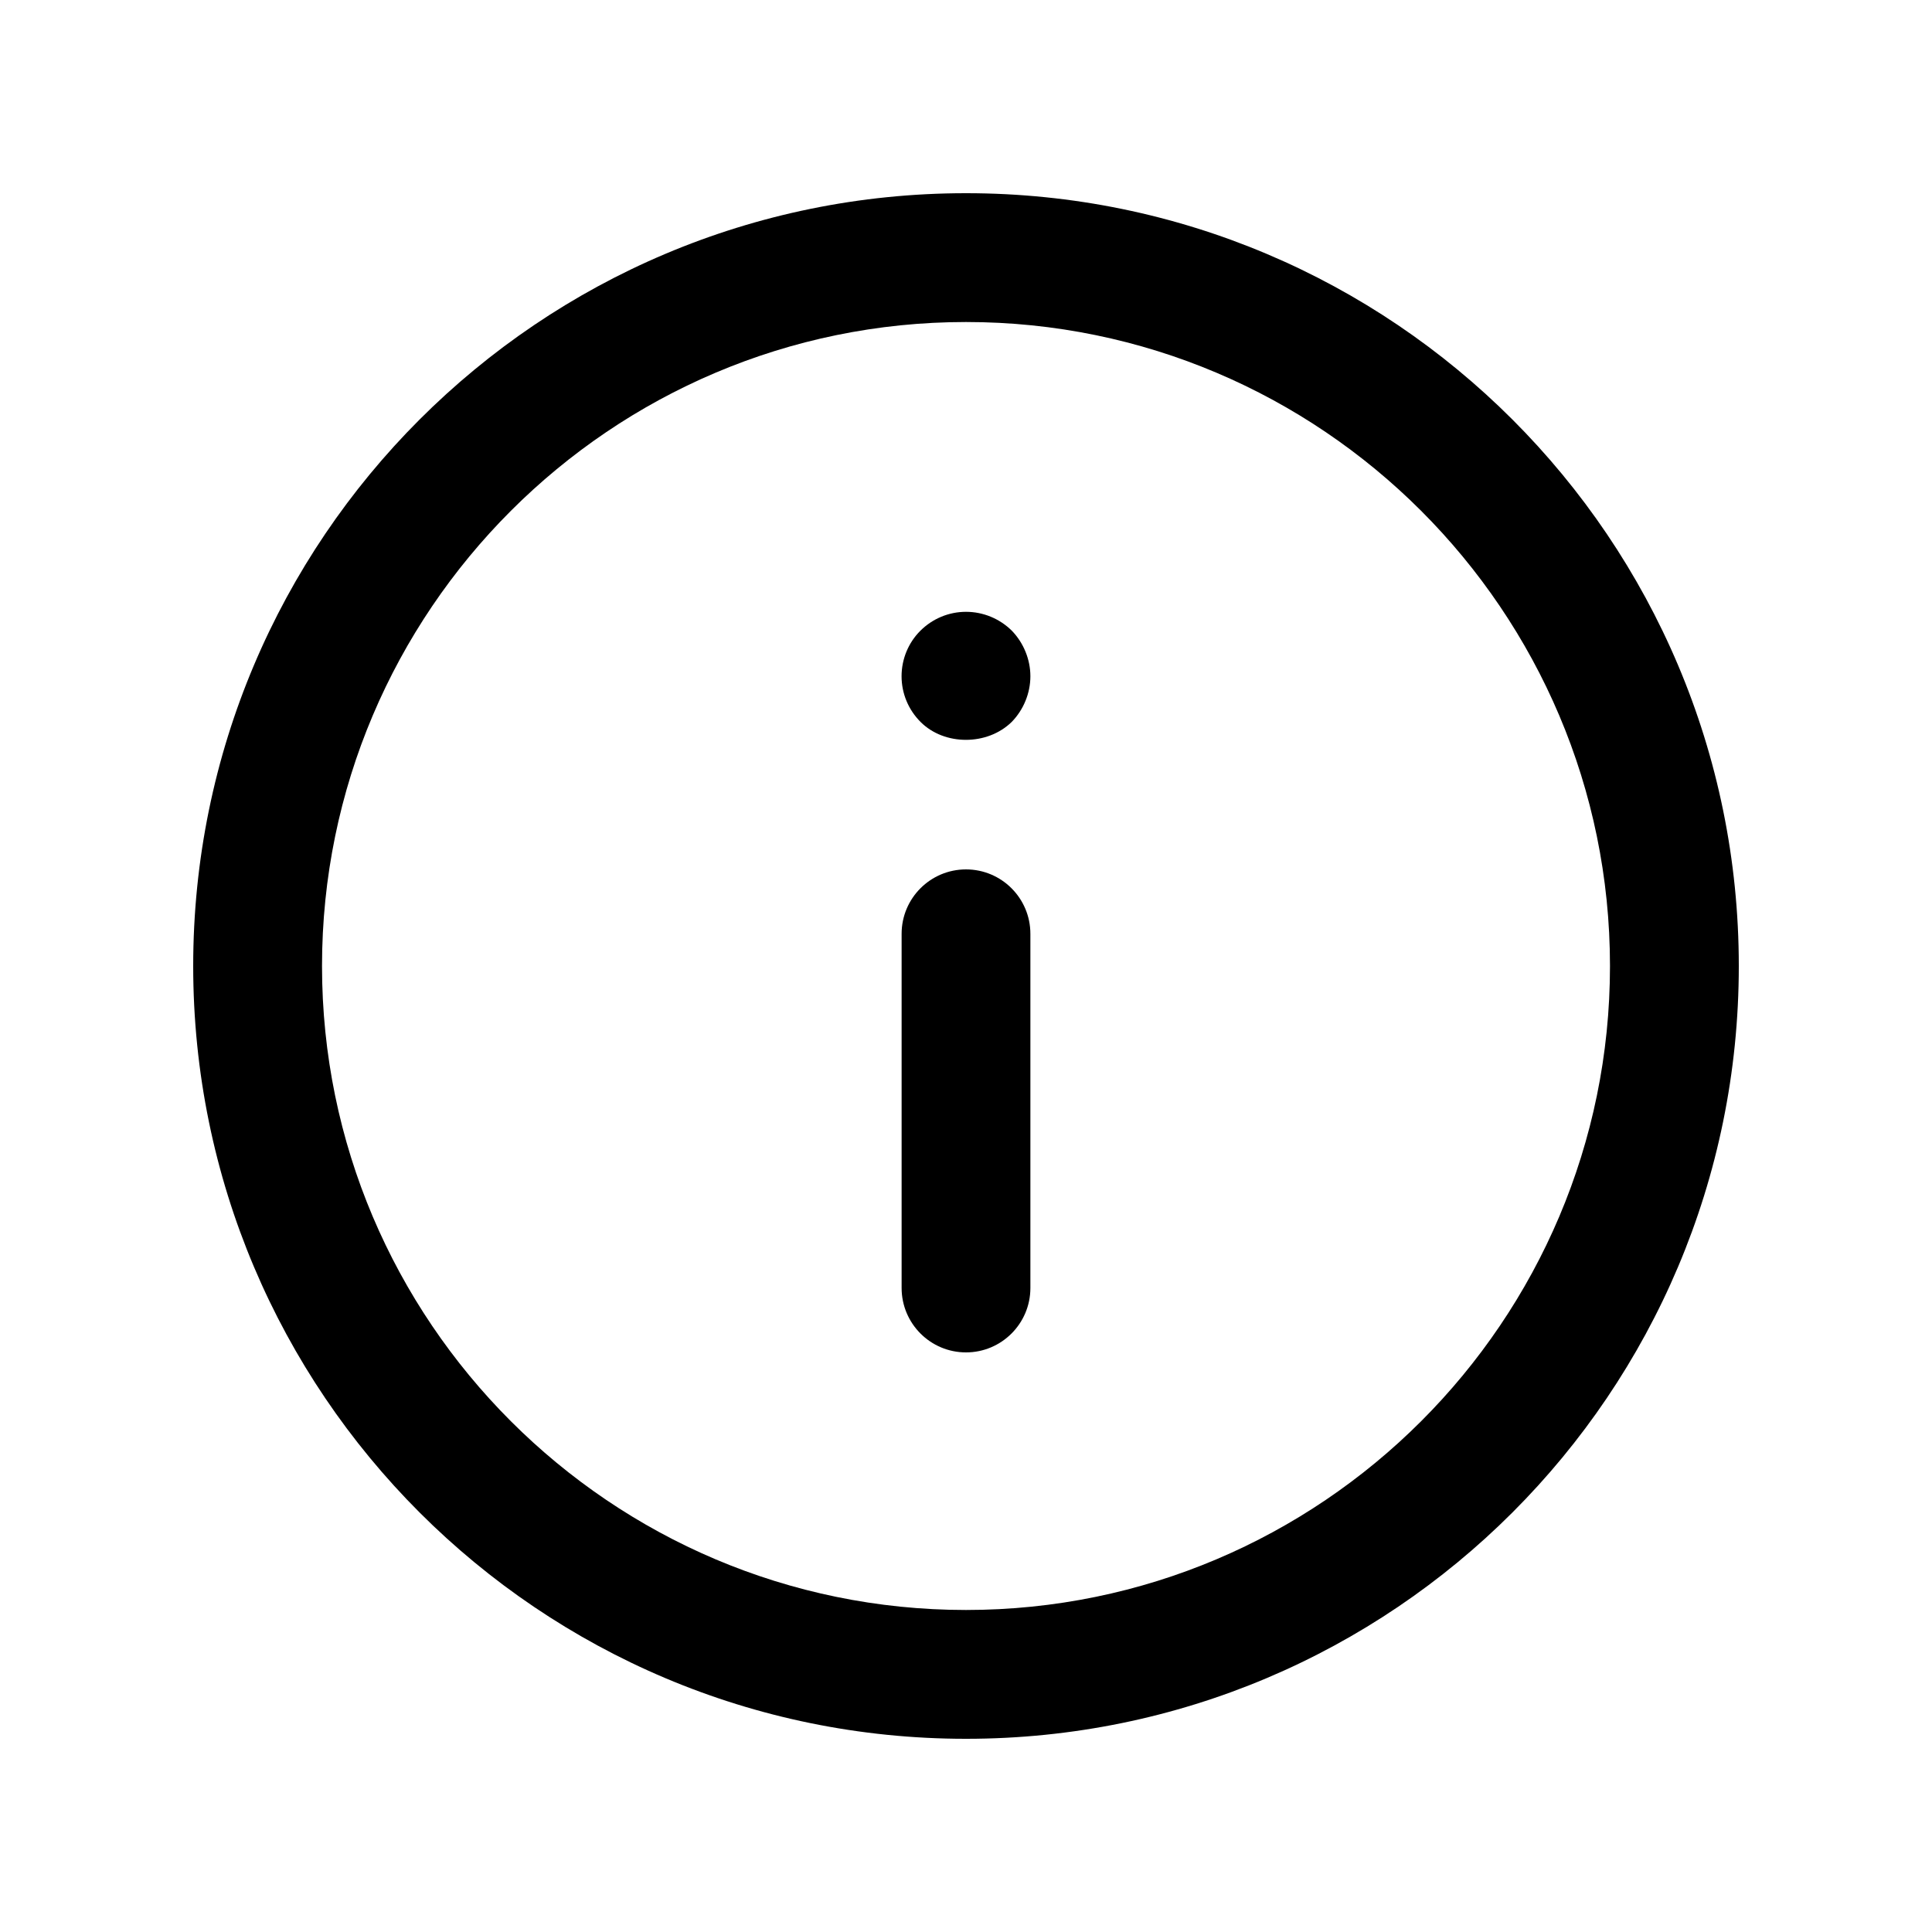
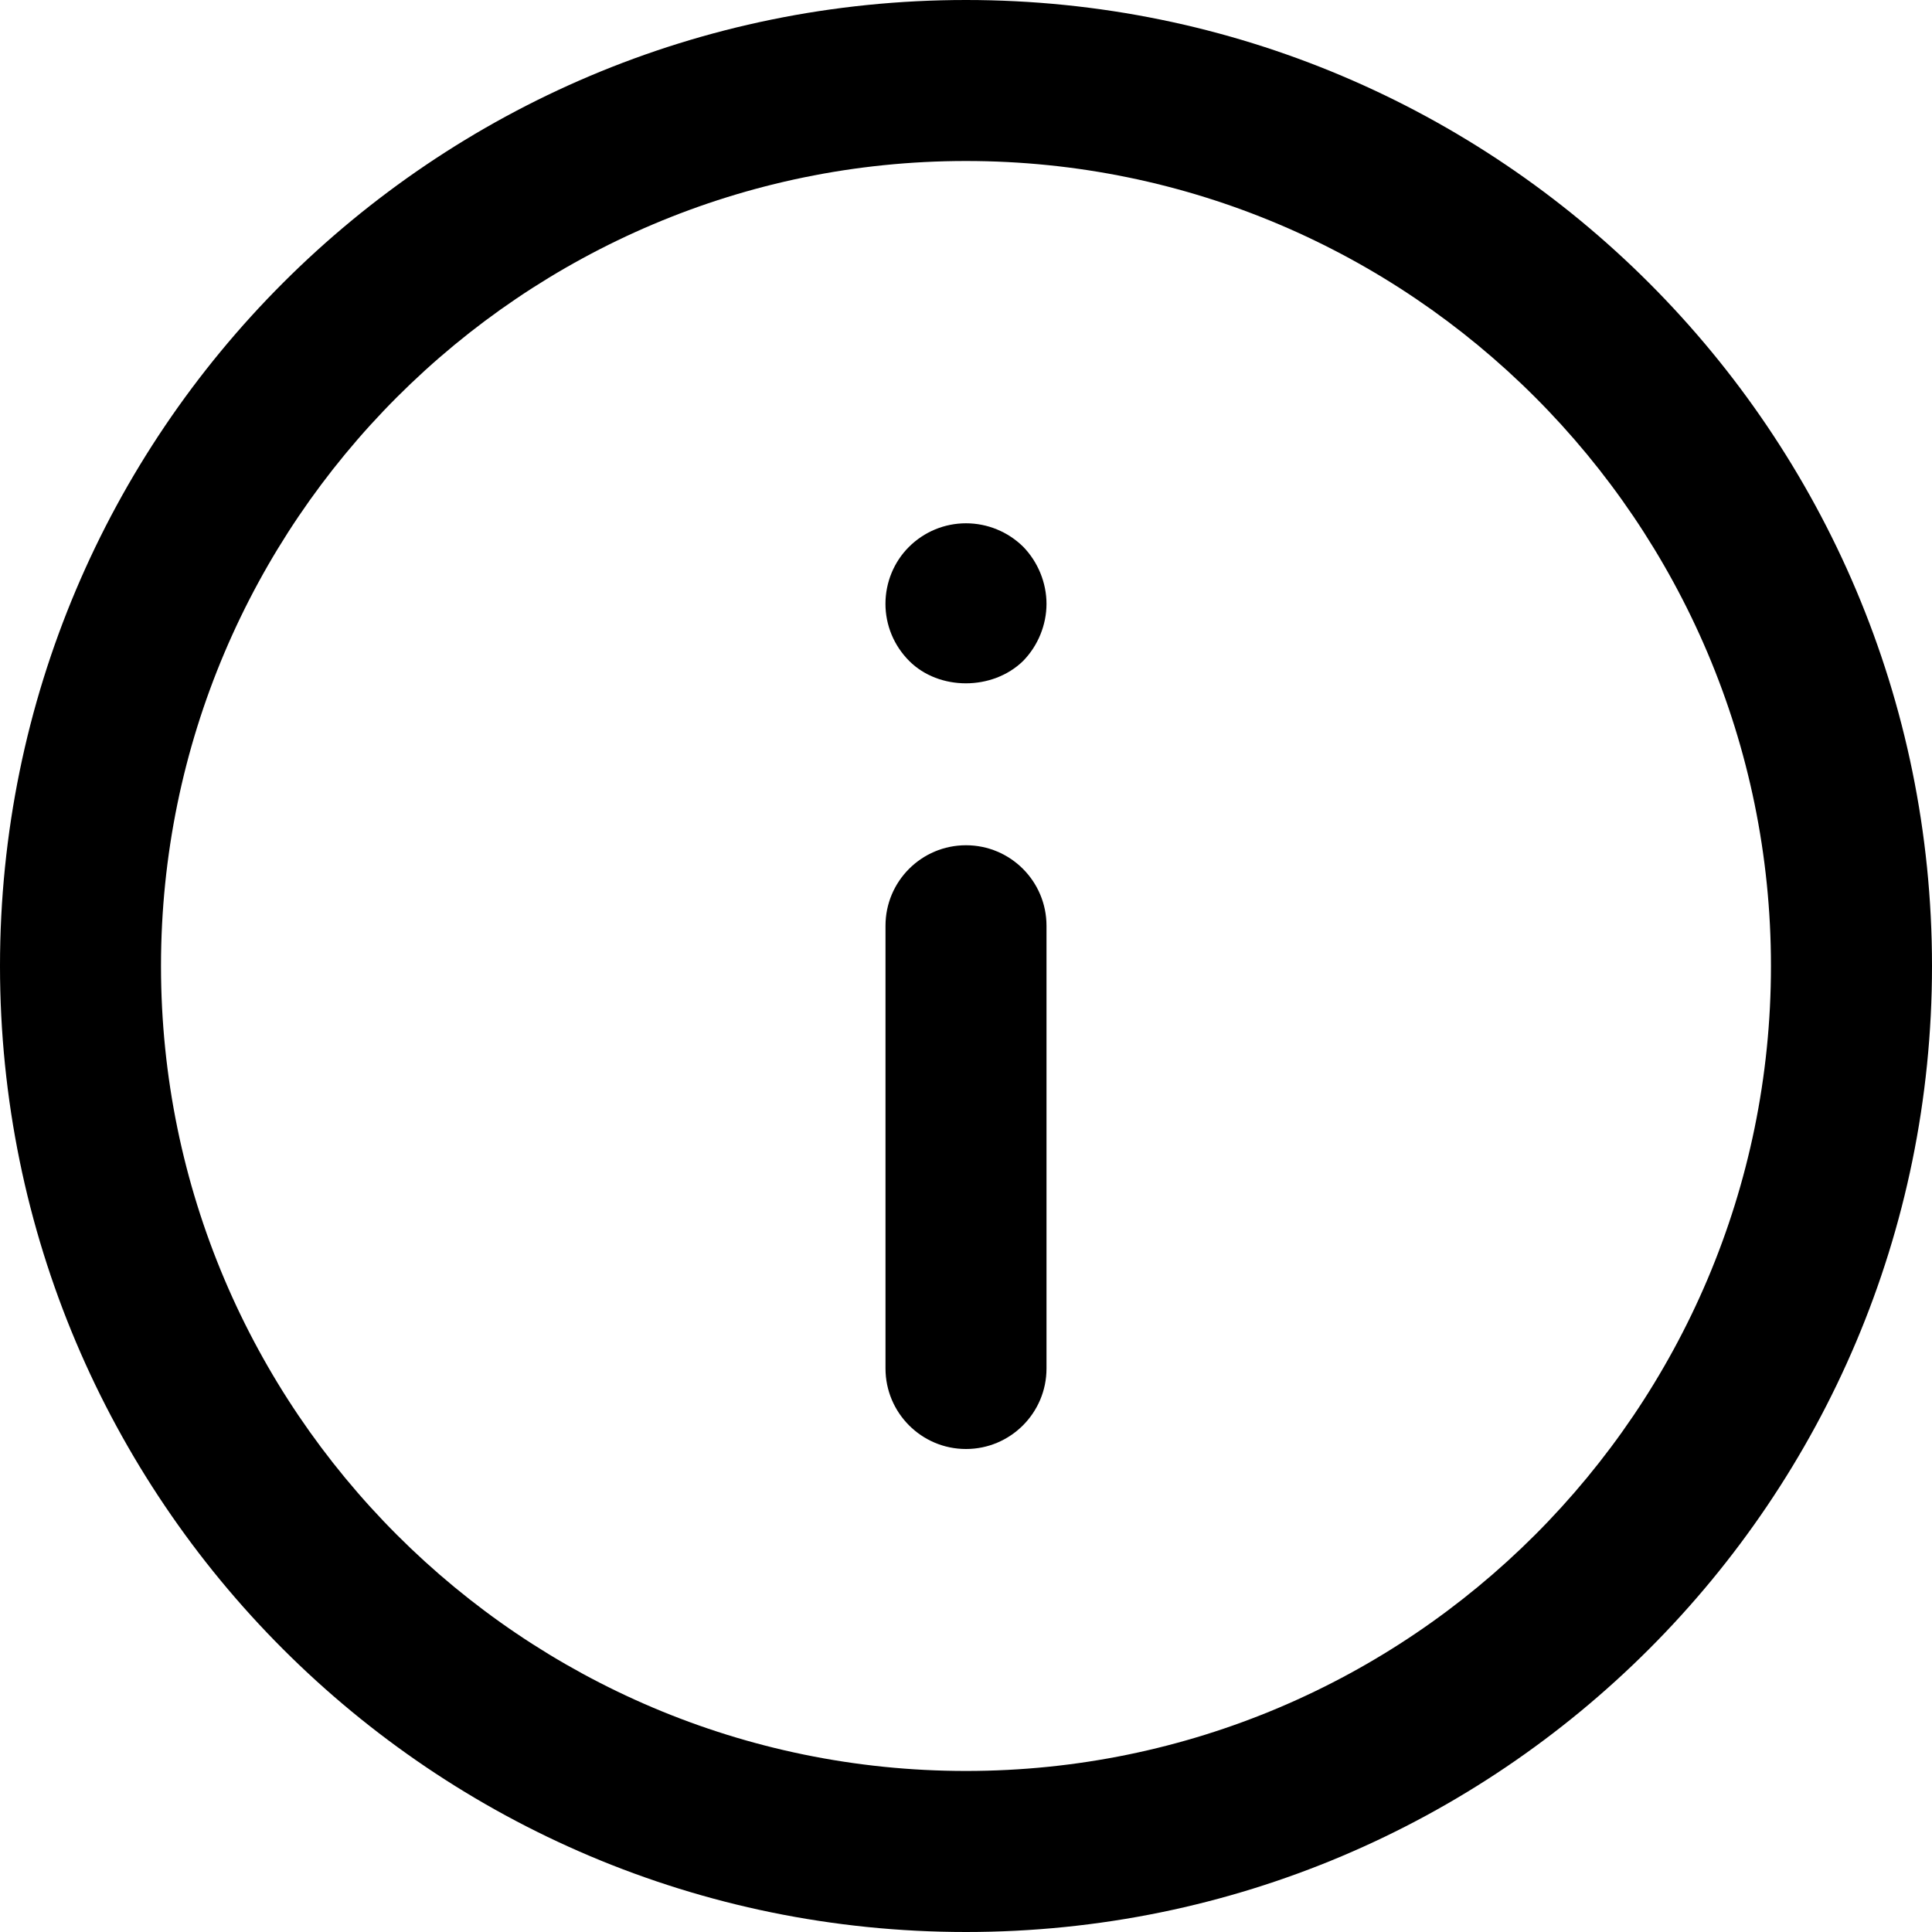
- <svg xmlns="http://www.w3.org/2000/svg" version="1.1" id="Layer_1" x="0px" y="0px" width="40px" height="40px" viewBox="0 0 40 40" enable-background="new 0 0 40 40" xml:space="preserve">
-   <g id="Layer_1_1_">
- </g>
-   <g>
-     <path d="M20,4C11.164,4,4,11.164,4,20c0,8.837,7.164,16,16,16c8.837,0,16-7.163,16-16C36,11.164,28.837,4,20,4z    M20,33.333c-7.352,0-13.333-5.979-13.333-13.333c0-7.352,5.982-13.333,13.333-13.333c7.352,0,13.333,5.981,13.333,13.333   C33.333,27.354,27.352,33.333,20,33.333z" />
-     <path d="M20,12.667c-0.354,0-0.693,0.14-0.947,0.394c-0.247,0.247-0.387,0.586-0.387,0.94s0.14,0.693,0.394,0.947   c0.493,0.493,1.38,0.493,1.885,0c0.248-0.253,0.388-0.6,0.388-0.947c0-0.346-0.14-0.693-0.388-0.947   C20.693,12.807,20.354,12.667,20,12.667z" />
-     <path d="M20,18c-0.736,0-1.333,0.597-1.333,1.333v7.333C18.667,27.402,19.264,28,20,28   c0.736,0,1.333-0.598,1.333-1.333v-7.333C21.333,18.597,20.736,18,20,18z" />
+ <svg xmlns="http://www.w3.org/2000/svg" width="48px" height="48px" viewBox="0 0 48 48" version="1.1">
+   <defs />
+   <g id="Page-1" stroke="none" stroke-width="1" fill="none" fill-rule="evenodd">
+     <g id="info-outline" fill-rule="nonzero" fill="#000000">
+       <path d="M24,0 C10.746,0 0,10.746 0,24 C0,37.255 10.746,48 24,48 C37.255,48 48,37.255 48,24 C48,10.746 37.255,0 24,0 Z M24,43.999 C12.972,43.999 4,35.031 4,24 C4,12.972 12.973,4 24,4 C35.028,4 43.999,12.972 43.999,24 C43.999,35.031 35.028,43.999 24,43.999 Z" id="Shape" />
+       <path d="M24,13.001 C23.469,13.001 22.96,13.21 22.579,13.591 C22.209,13.962 21.999,14.47 21.999,15.002 C21.999,15.533 22.209,16.041 22.59,16.422 C23.329,17.162 24.66,17.162 25.418,16.422 C25.79,16.043 26,15.522 26,15.002 C26,14.482 25.79,13.962 25.418,13.581 C25.04,13.21 24.531,13.001 24,13.001 Z" id="Shape" />
+       <path d="M24,21 C22.896,21 22,21.895 22,23 L22,33.999 C22,35.103 22.896,36 24,36 C25.104,36 26,35.103 26,34.001 L26,23.001 C26,21.895 25.104,21 24,21 Z" id="Shape" />
+     </g>
  </g>
</svg>
